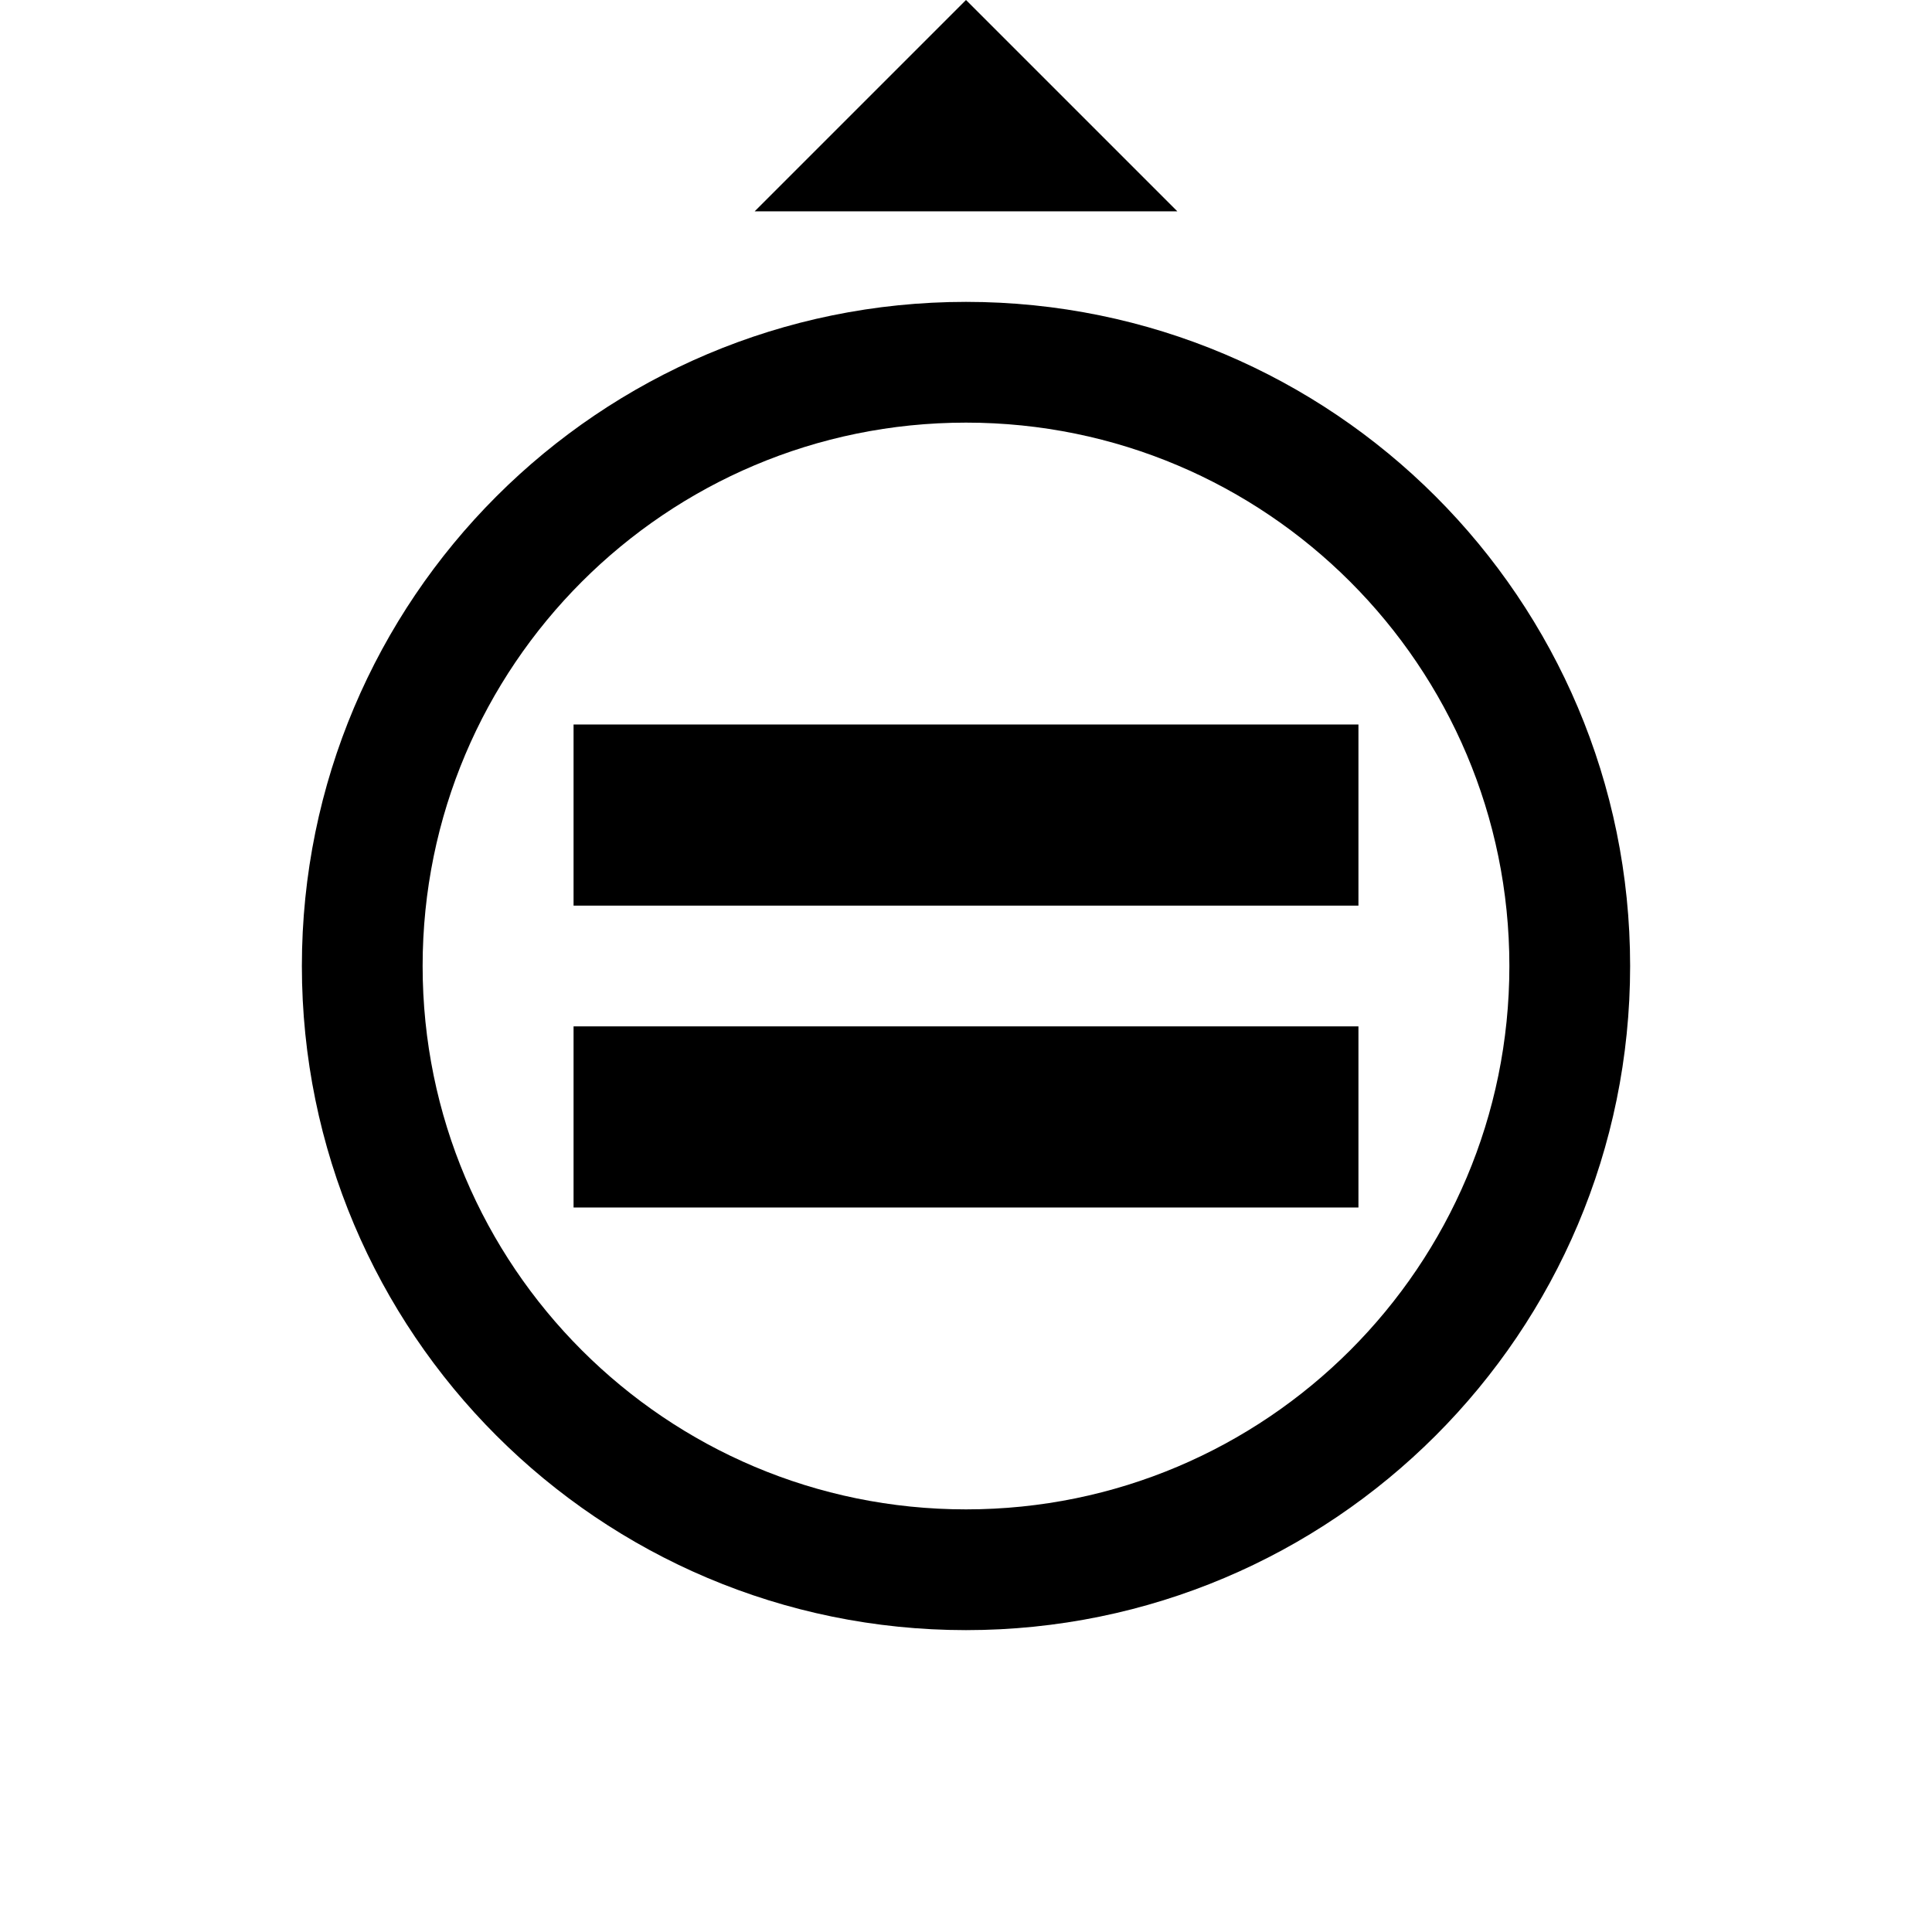
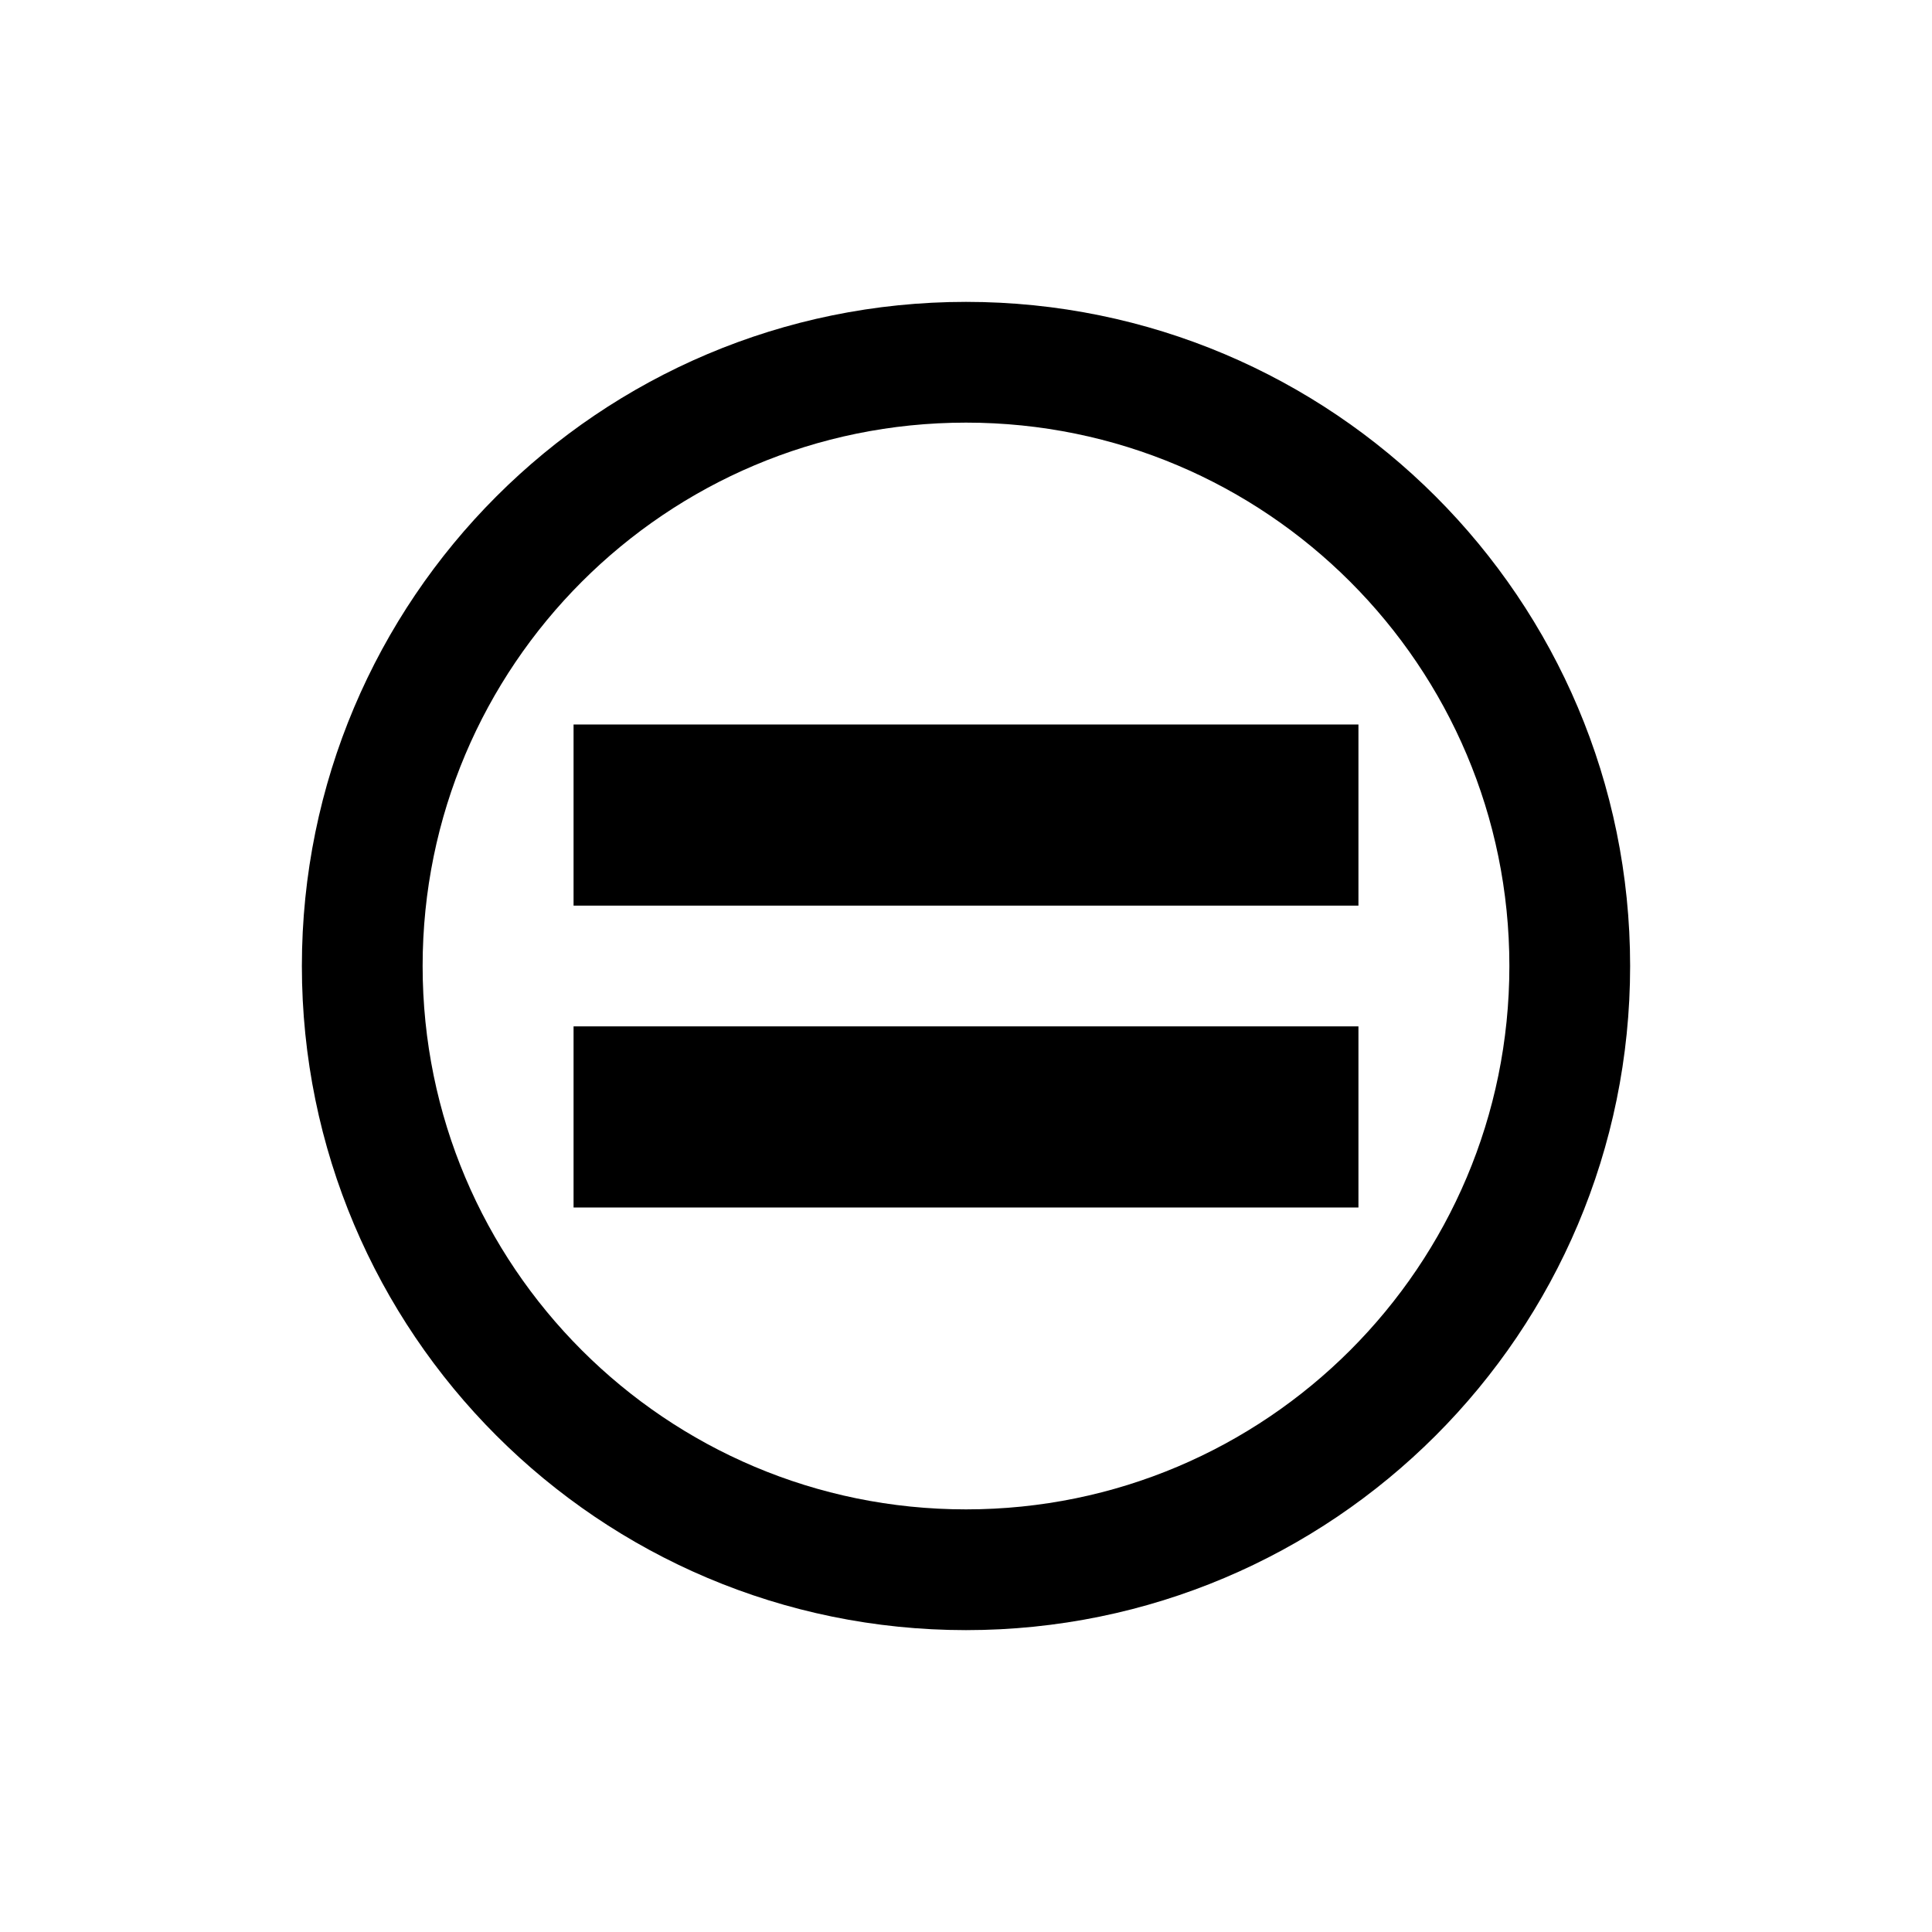
<svg xmlns="http://www.w3.org/2000/svg" version="1.1" width="64" height="64">
  <circle cx="32" cy="32" r="20" fill="none" stroke="black" stroke-width="4" />
  <g fill="black" stroke="none">
    <rect x="19" y="24" width="26" height="6" />
    <rect x="19" y="34" width="26" height="6" />
-     <polygon points="32,0 39,7 25,7" />
  </g>
</svg>
